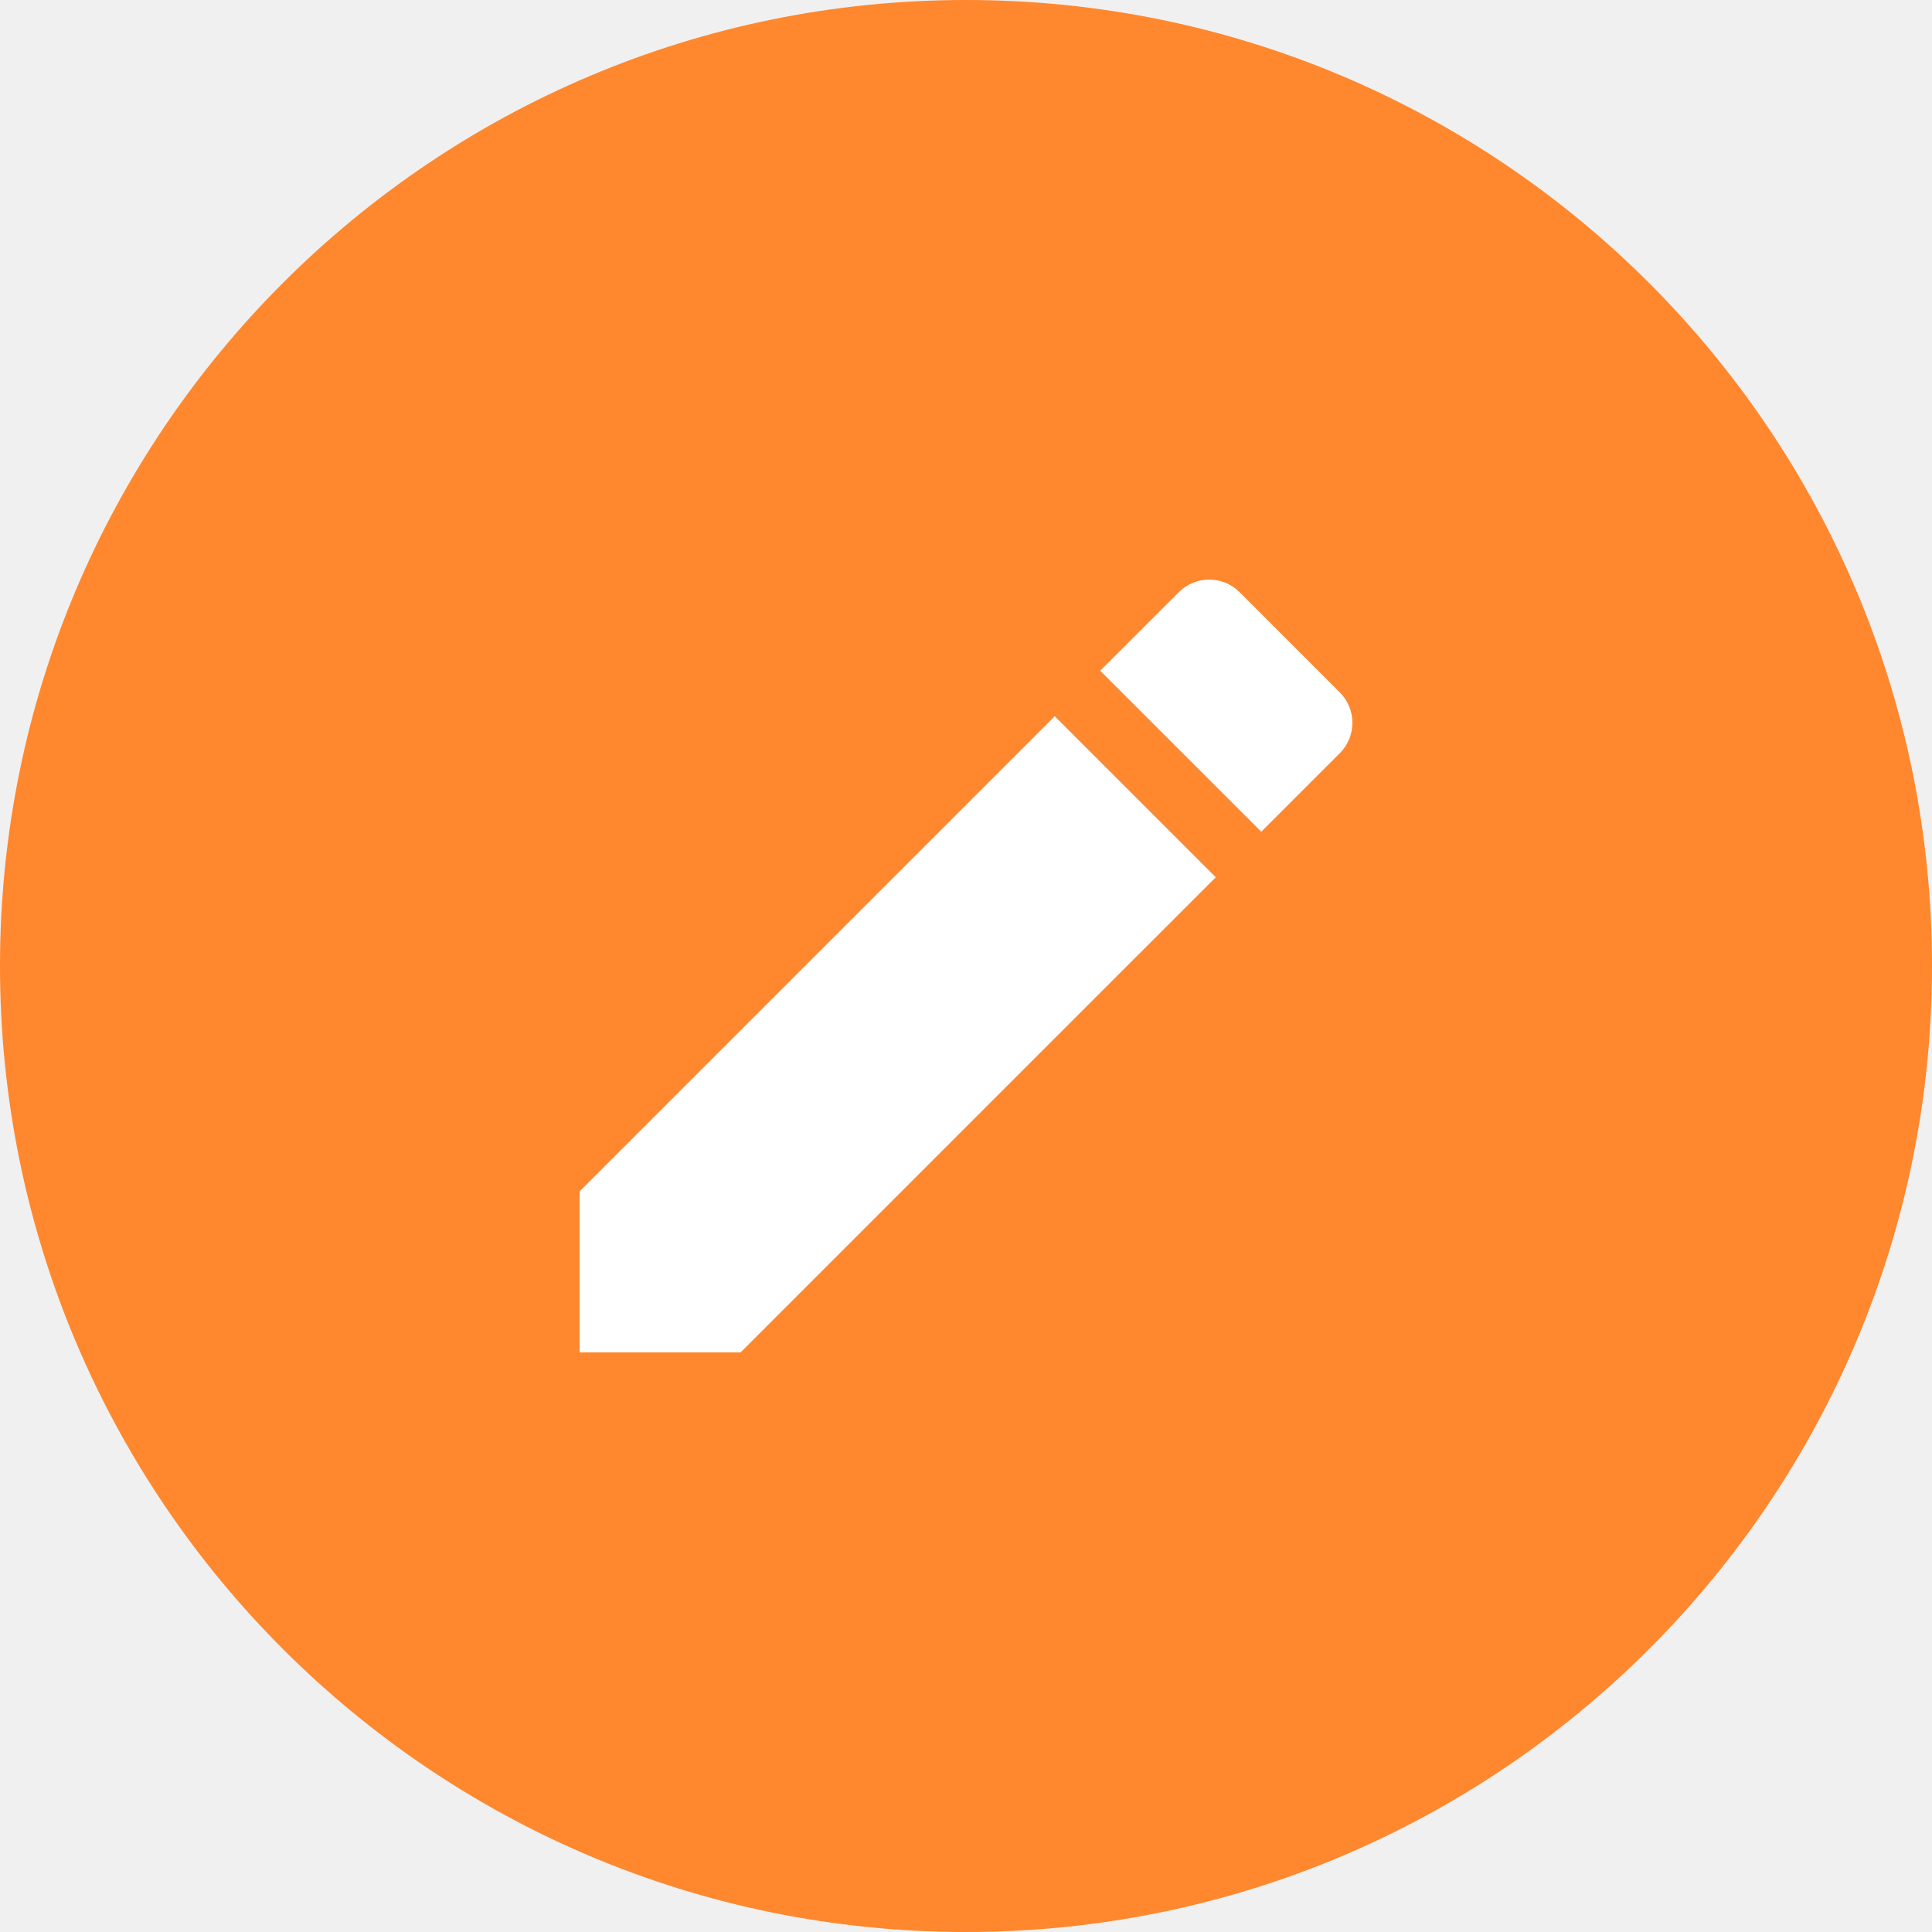
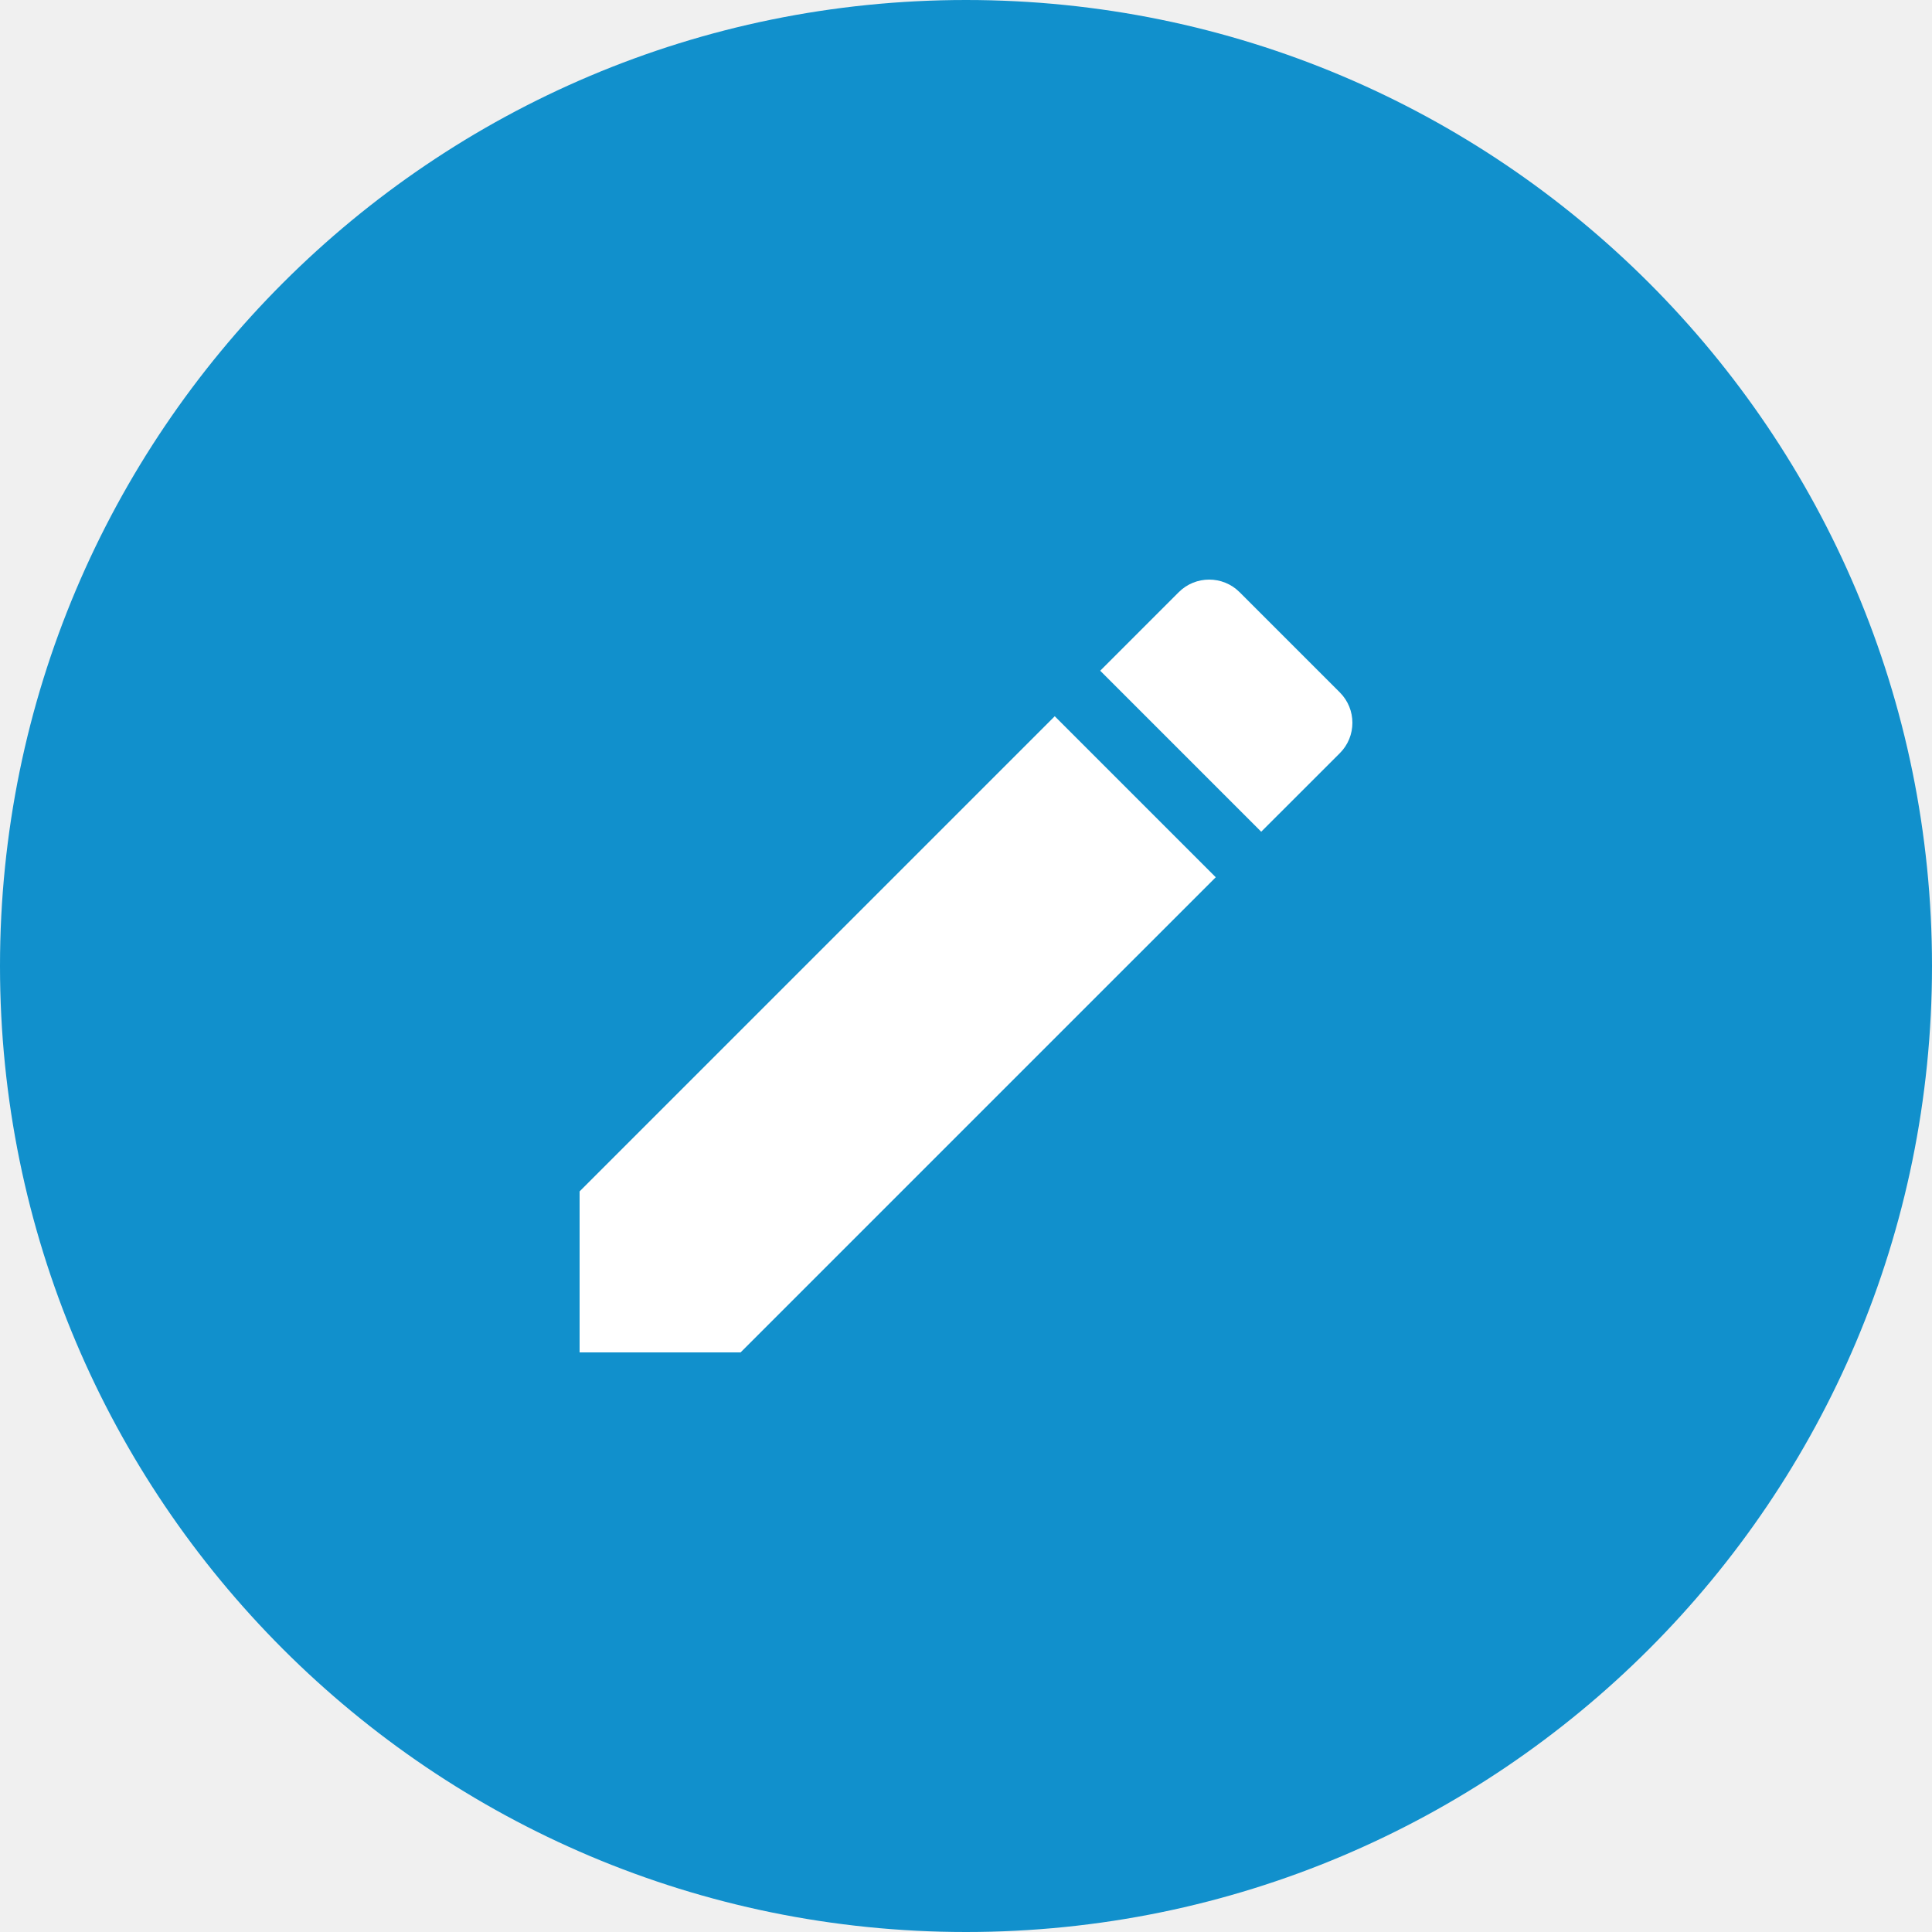
<svg xmlns="http://www.w3.org/2000/svg" width="30" height="30" viewBox="0 0 30 30" fill="none">
-   <circle cx="15" cy="15" r="15" fill="#FF872E" />
+   <path d="M15 30C23.284 30 30 23.284 30 15C30 6.716 23.284 0 15 0C6.716 0 0 6.716 0 15C0 23.284 6.716 30 15 30Z" fill="#1190CC" />
  <path d="M9 18.5V21H11.5L18.878 13.622L16.378 11.122L9 18.5Z" fill="white" />
-   <path d="M20.805 10.752L19.248 9.195C18.988 8.935 18.565 8.935 18.305 9.195L17.084 10.415L19.585 12.915L20.805 11.695C21.065 11.435 21.065 11.012 20.805 10.752Z" fill="white" />
+   <path d="M20.805 10.752L19.248 9.195C18.988 8.935 18.564 8.935 18.304 9.195L17.084 10.415L19.584 12.915L20.805 11.695C21.065 11.435 21.065 11.012 20.805 10.752Z" fill="white" />
</svg>
